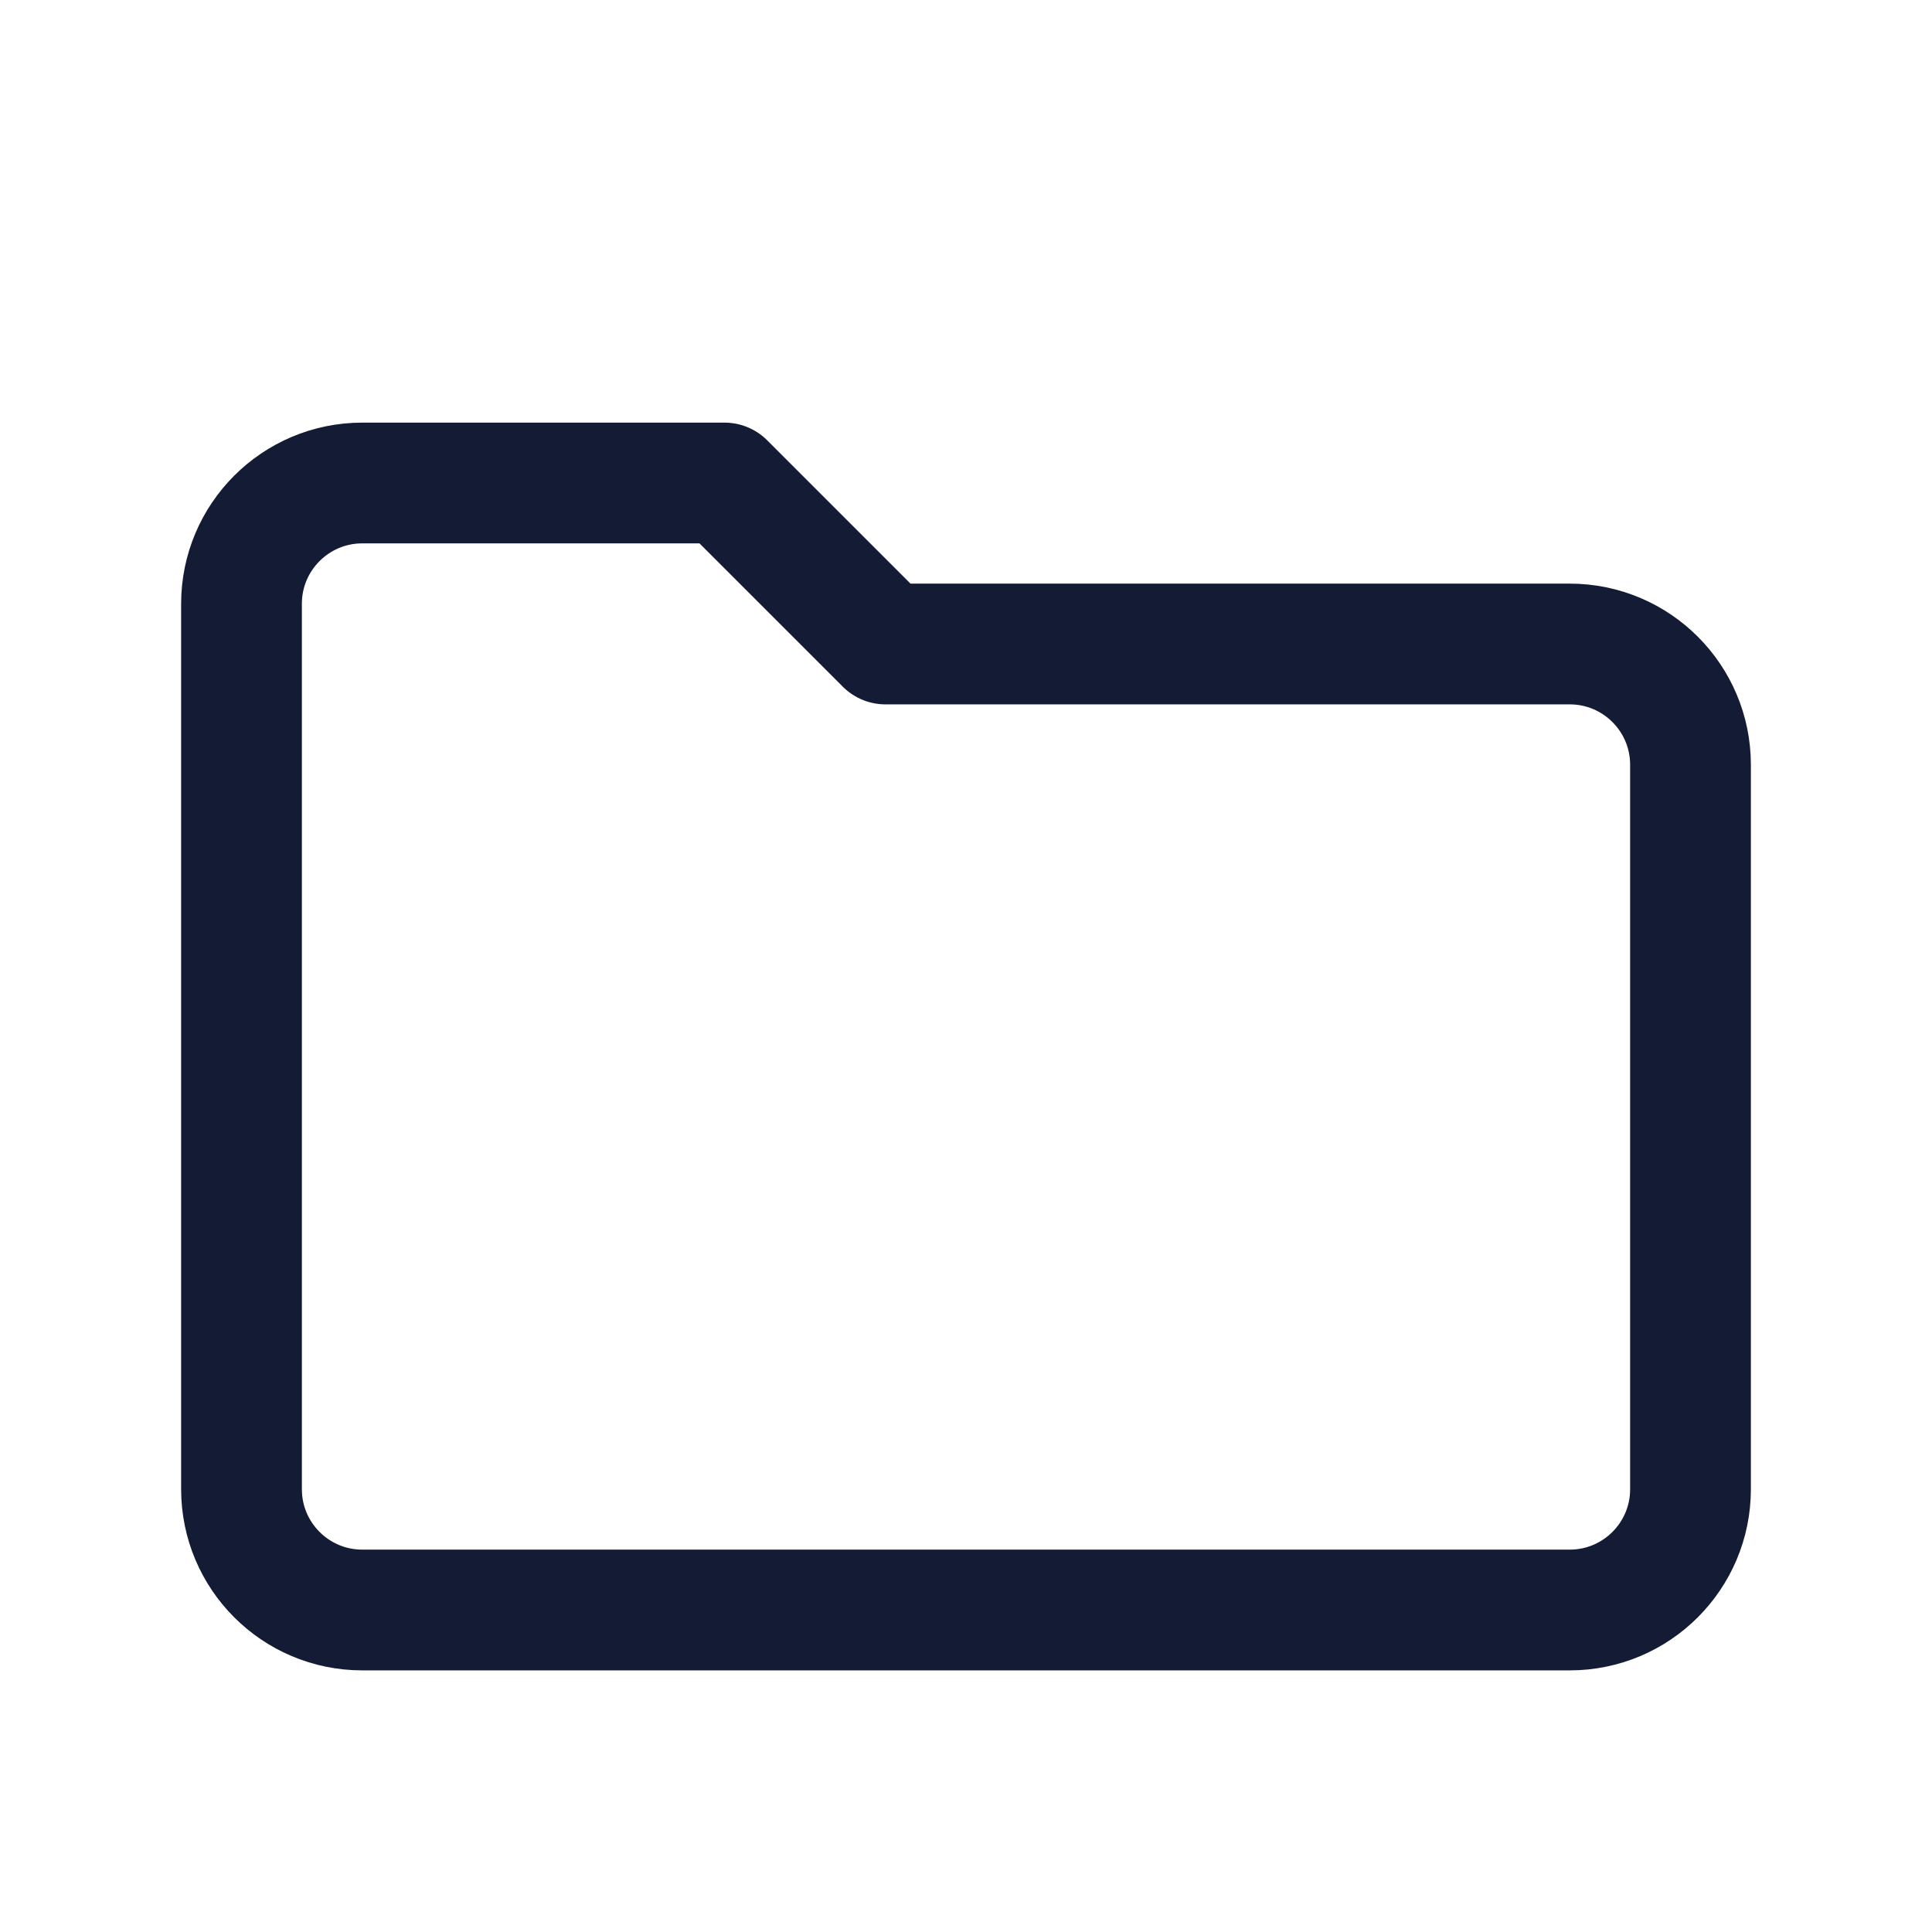
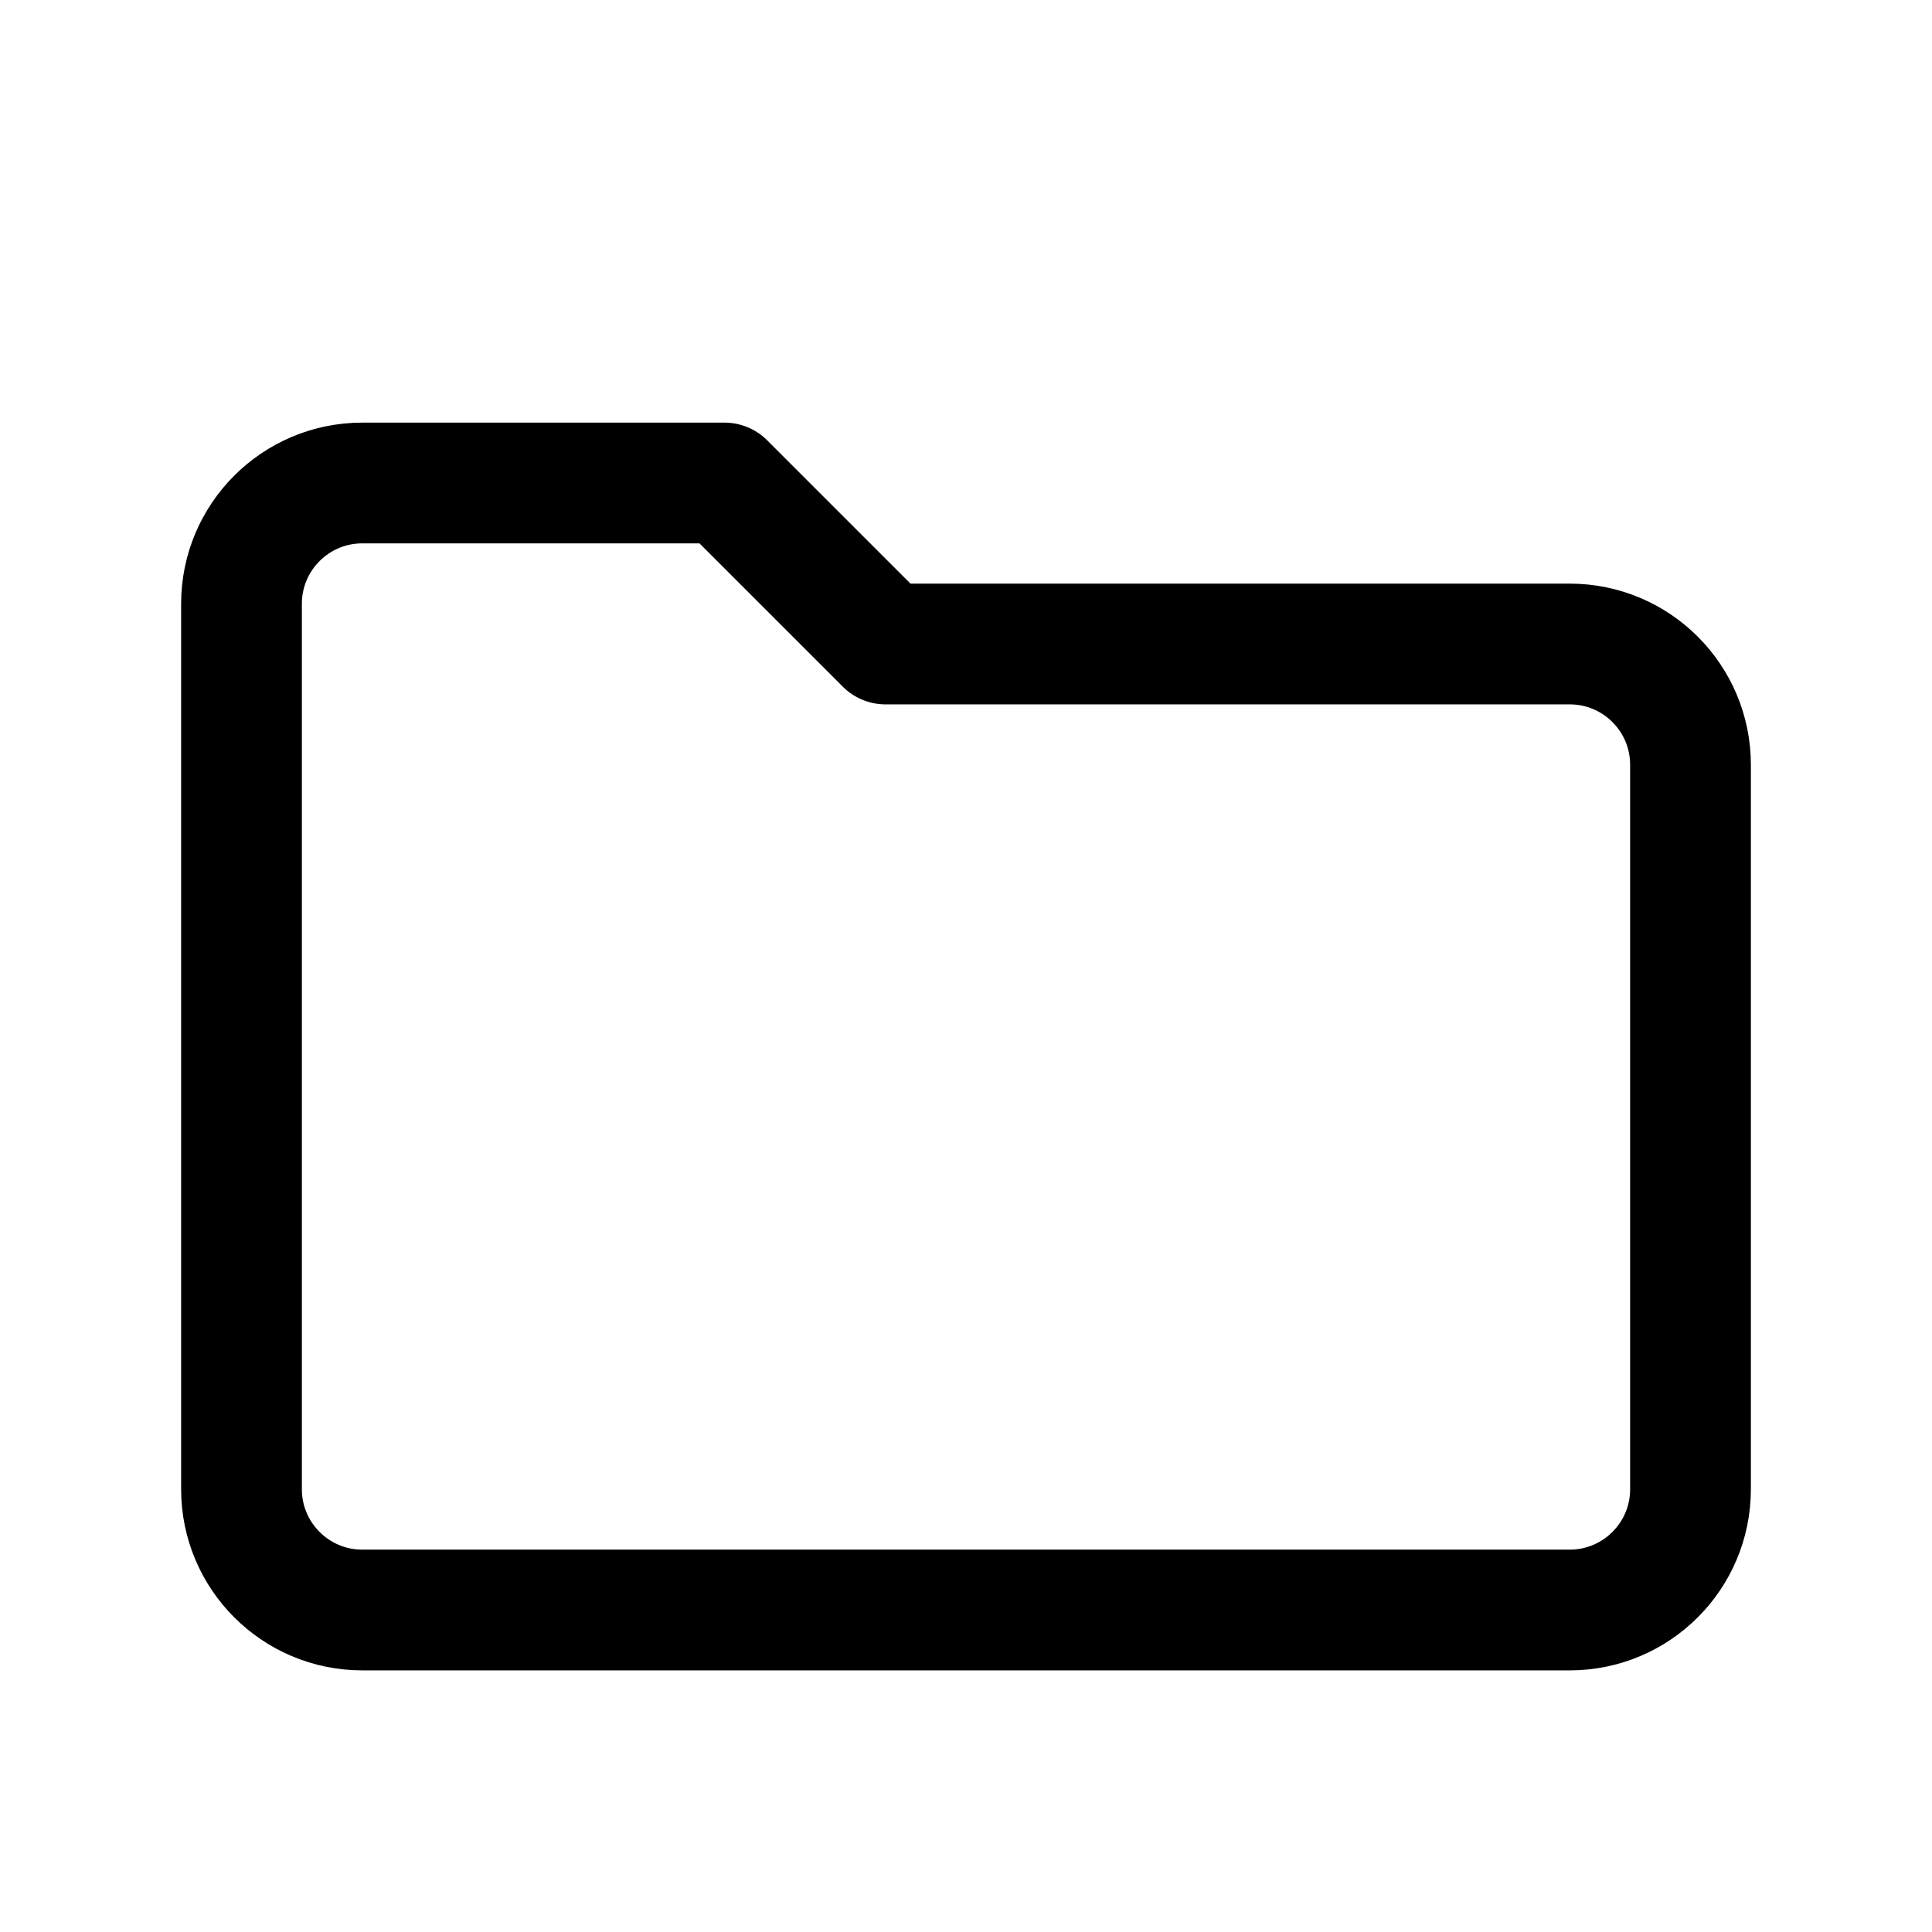
<svg xmlns="http://www.w3.org/2000/svg" width="24" height="24" viewBox="0 0 24 24" fill="none">
-   <path d="M3 7.5C3 6.672 3.672 6 4.5 6H9L11 8H19.5C20.328 8 21 8.672 21 9.5V18.5C21 19.328 20.328 20 19.5 20H4.5C3.672 20 3 19.328 3 18.5V7.5Z" stroke="#141B34" stroke-width="1.5" stroke-linejoin="round" />
+   <path d="M3 7.5C3 6.672 3.672 6 4.5 6H9L11 8H19.5C20.328 8 21 8.672 21 9.5V18.5C21 19.328 20.328 20 19.5 20H4.5C3.672 20 3 19.328 3 18.5V7.5Z" stroke="currentColor" stroke-width="1.5" stroke-linecap="round" stroke-linejoin="round" />
</svg>
